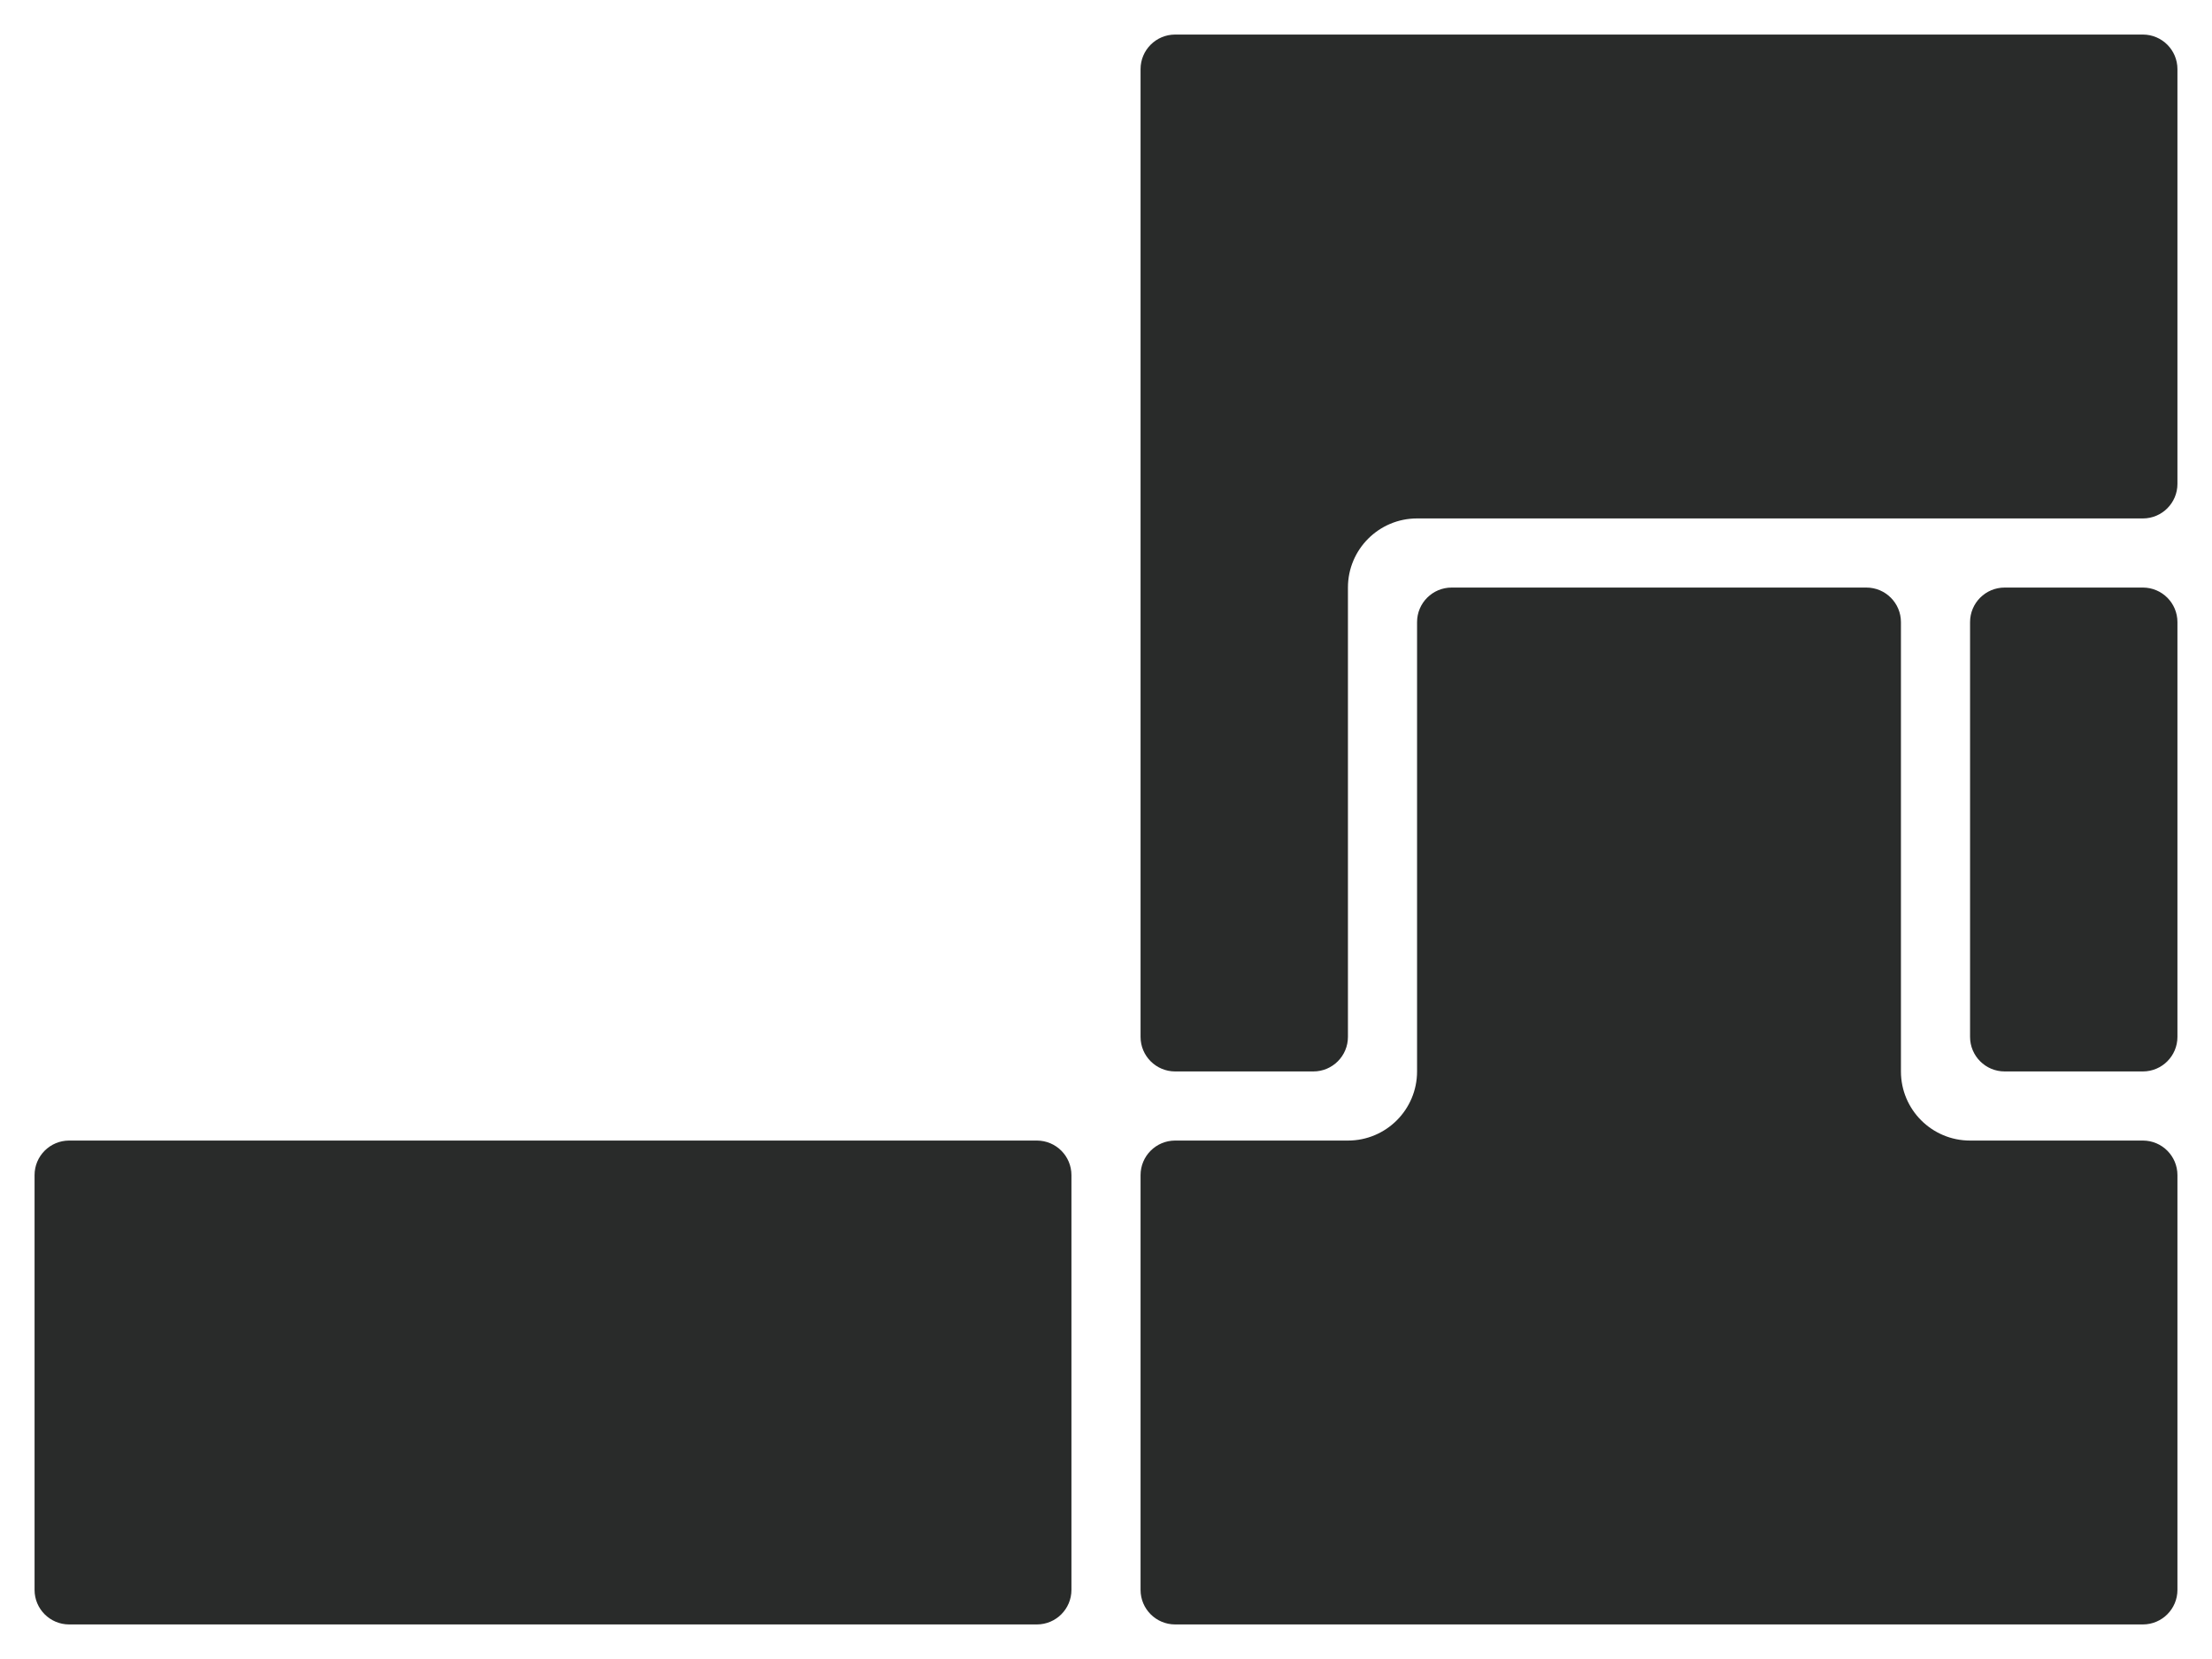
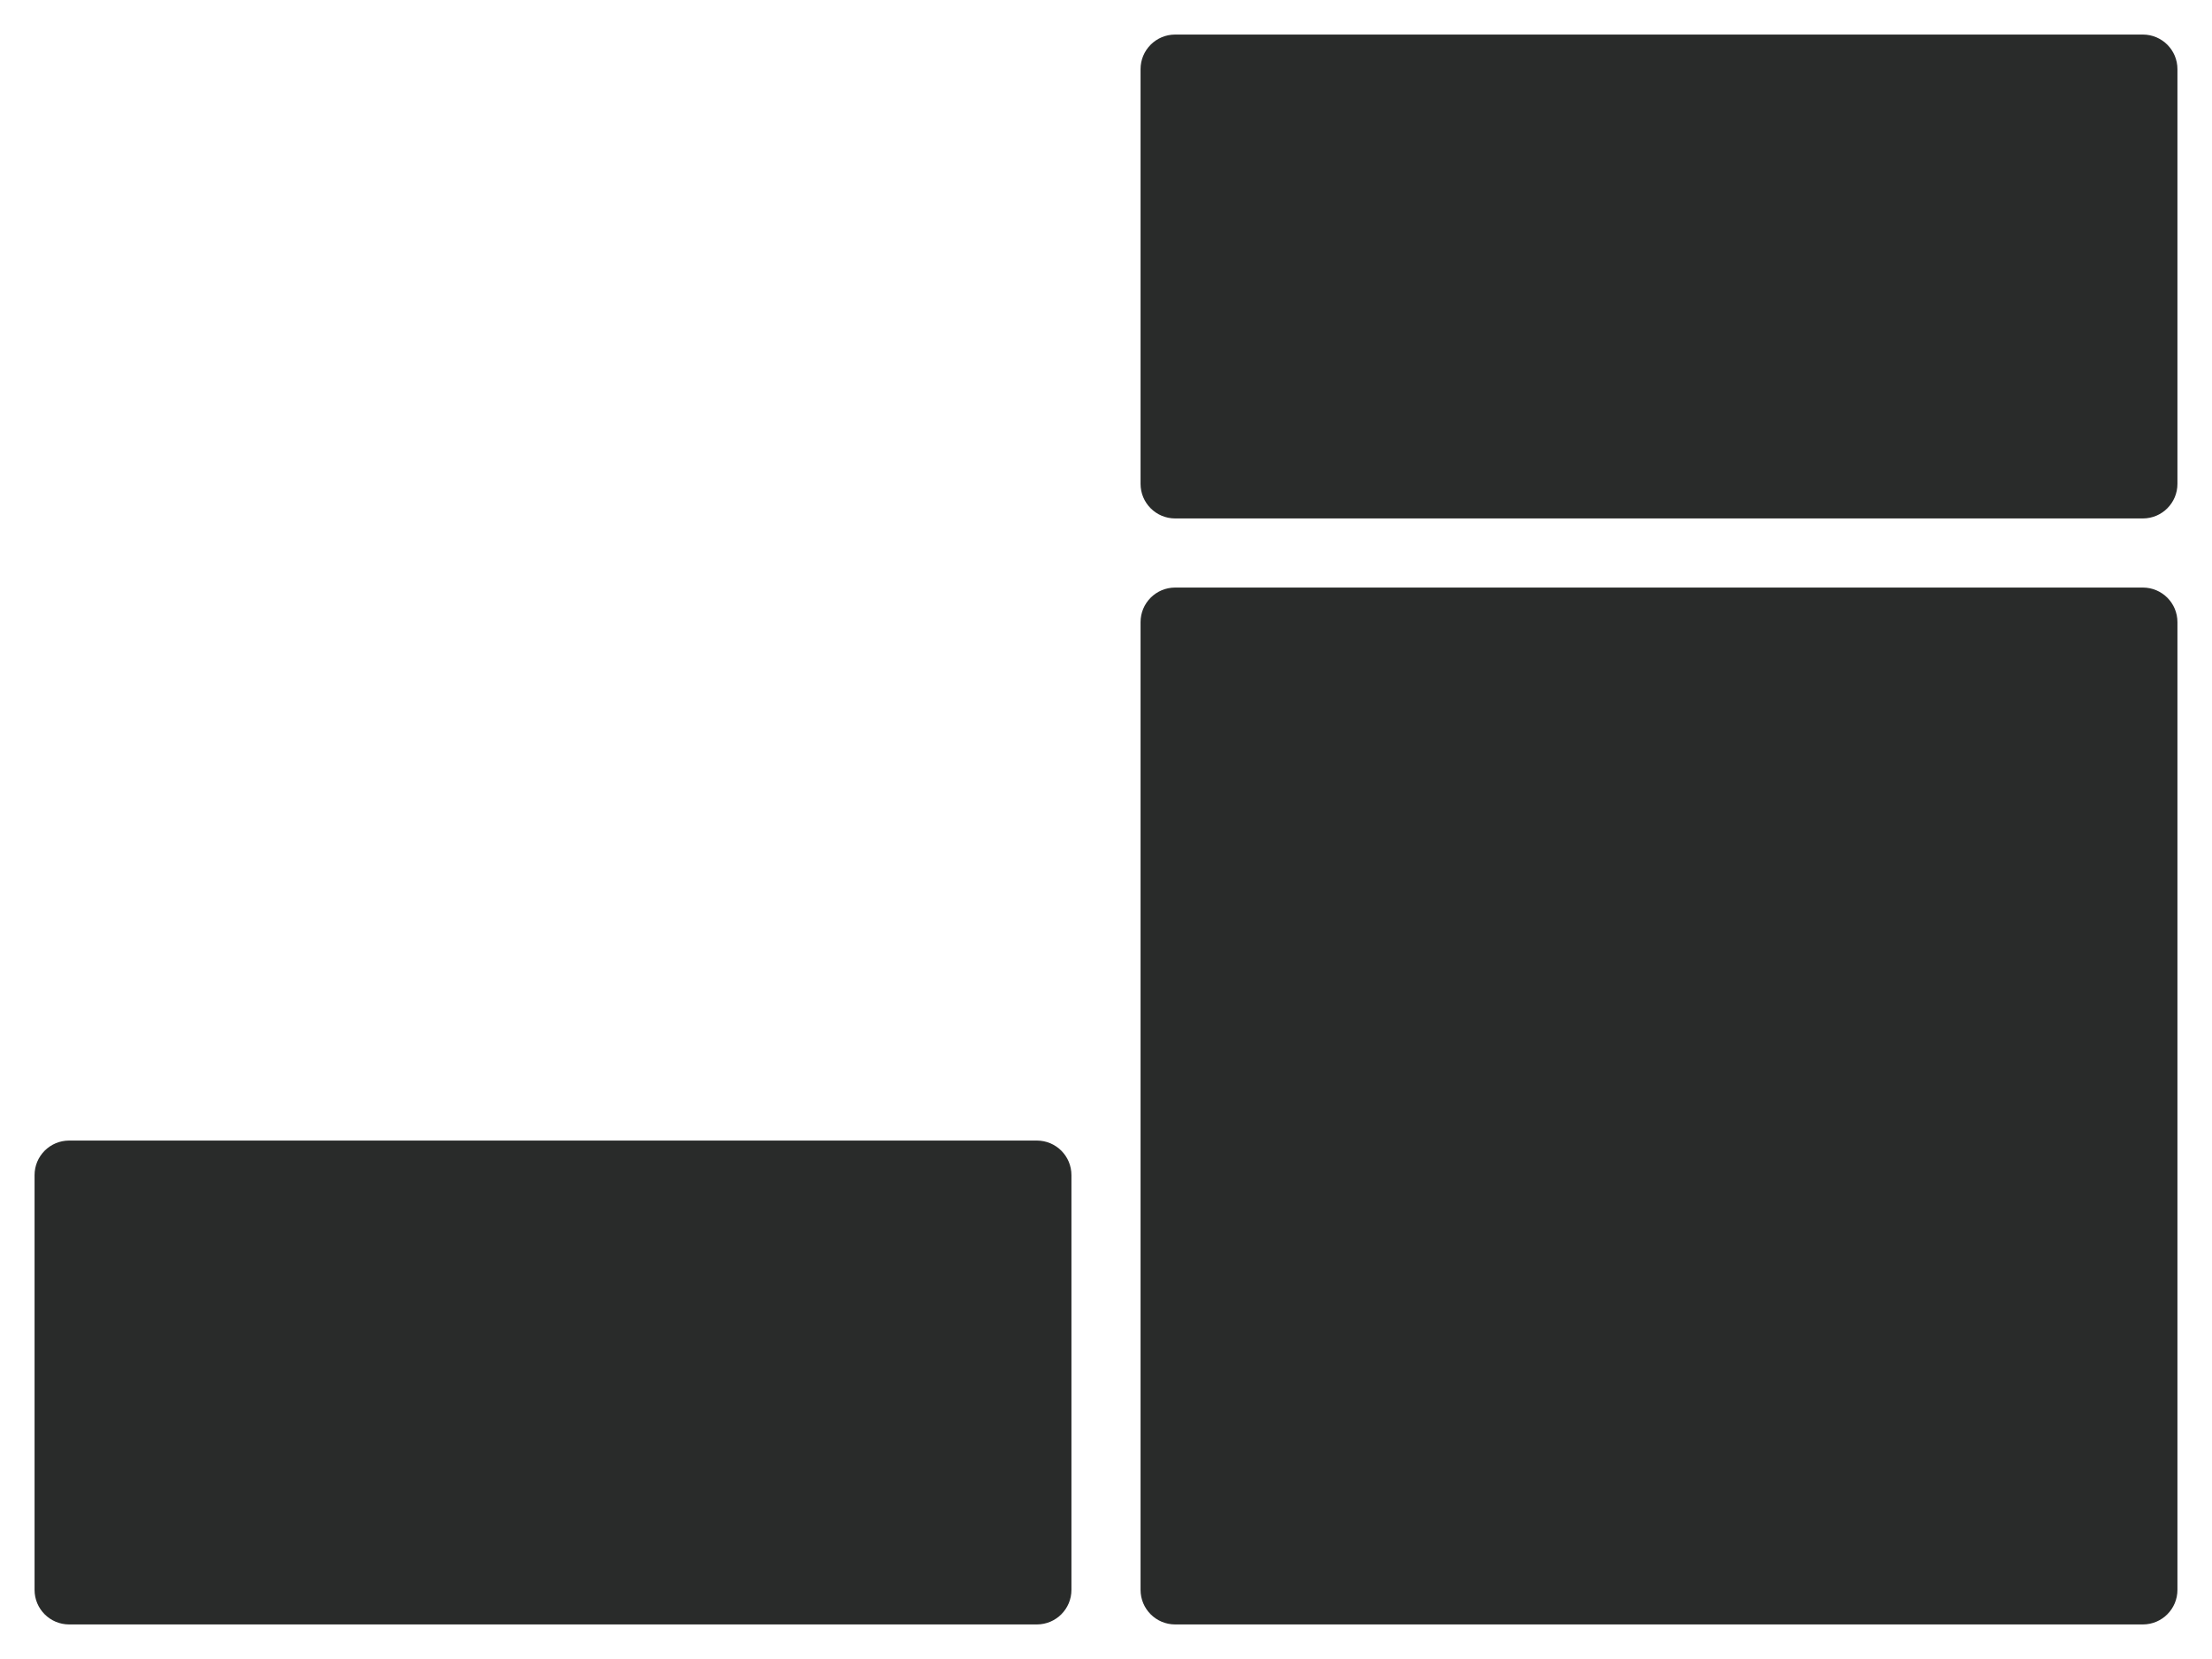
<svg xmlns="http://www.w3.org/2000/svg" width="320px" height="240px" viewBox="0 0 320 240" version="1.1">
-   <g id="Artboard" stroke="none" stroke-width="1" fill="none" fill-rule="evenodd">
-     <path d="M205,165 C205,159.477 200.523,155 195,155 L170,155 C167.239,155 165,152.761 165,150 L165,90 C165,87.239 167.239,85 170,85 L310,85 C312.761,85 315,87.239 315,90 L315,150 C315,152.761 312.761,155 310,155 L285,155 C279.477,155 275,159.477 275,165 L275,230 C275,232.761 272.761,235 270,235 L210,235 C207.239,235 205,232.761 205,230 L205,165 Z" id="Combined-Shape" fill="#292B2A" fill-rule="nonzero" transform="translate(240, 160) rotate(-180) translate(-240, -160) " />
-     <path d="M285,75 L285,10 C285,7.239 287.239,5 290,5 L310,5 C312.761,5 315,7.239 315,10 L315,85 L315,150 C315,152.761 312.761,155 310,155 L170,155 C167.239,155 165,152.761 165,150 L165,90 C165,87.239 167.239,85 170,85 L275,85 C280.523,85 285,80.523 285,75 Z" id="Combined-Shape" fill="#292B2A" fill-rule="nonzero" transform="translate(240, 80) rotate(-180) translate(-240, -80) " />
-     <rect id="Rectangle-Copy-3" fill="#292B2A" fill-rule="nonzero" transform="translate(300, 120) rotate(-180) translate(-300, -120) " x="285" y="85" width="30" height="70" rx="5" />
-     <rect id="Rectangle-Copy-5" fill="#292B2A" fill-rule="nonzero" transform="translate(80, 200) rotate(-180) translate(-80, -200) " x="5" y="165" width="150" height="70" rx="5" />
+   <g id="Page-1" stroke="none" stroke-width="1" fill="none" fill-rule="evenodd">
+     <g id="backdrop-top" fill="#292B2A">
+       <rect x="5" y="165" width="150" height="70" rx="5" />
+       <rect x="165" y="5" width="150" height="70" rx="5" />
+       <rect x="165" y="85" width="150" height="150" rx="5" />
+     </g>
  </g>
</svg>
